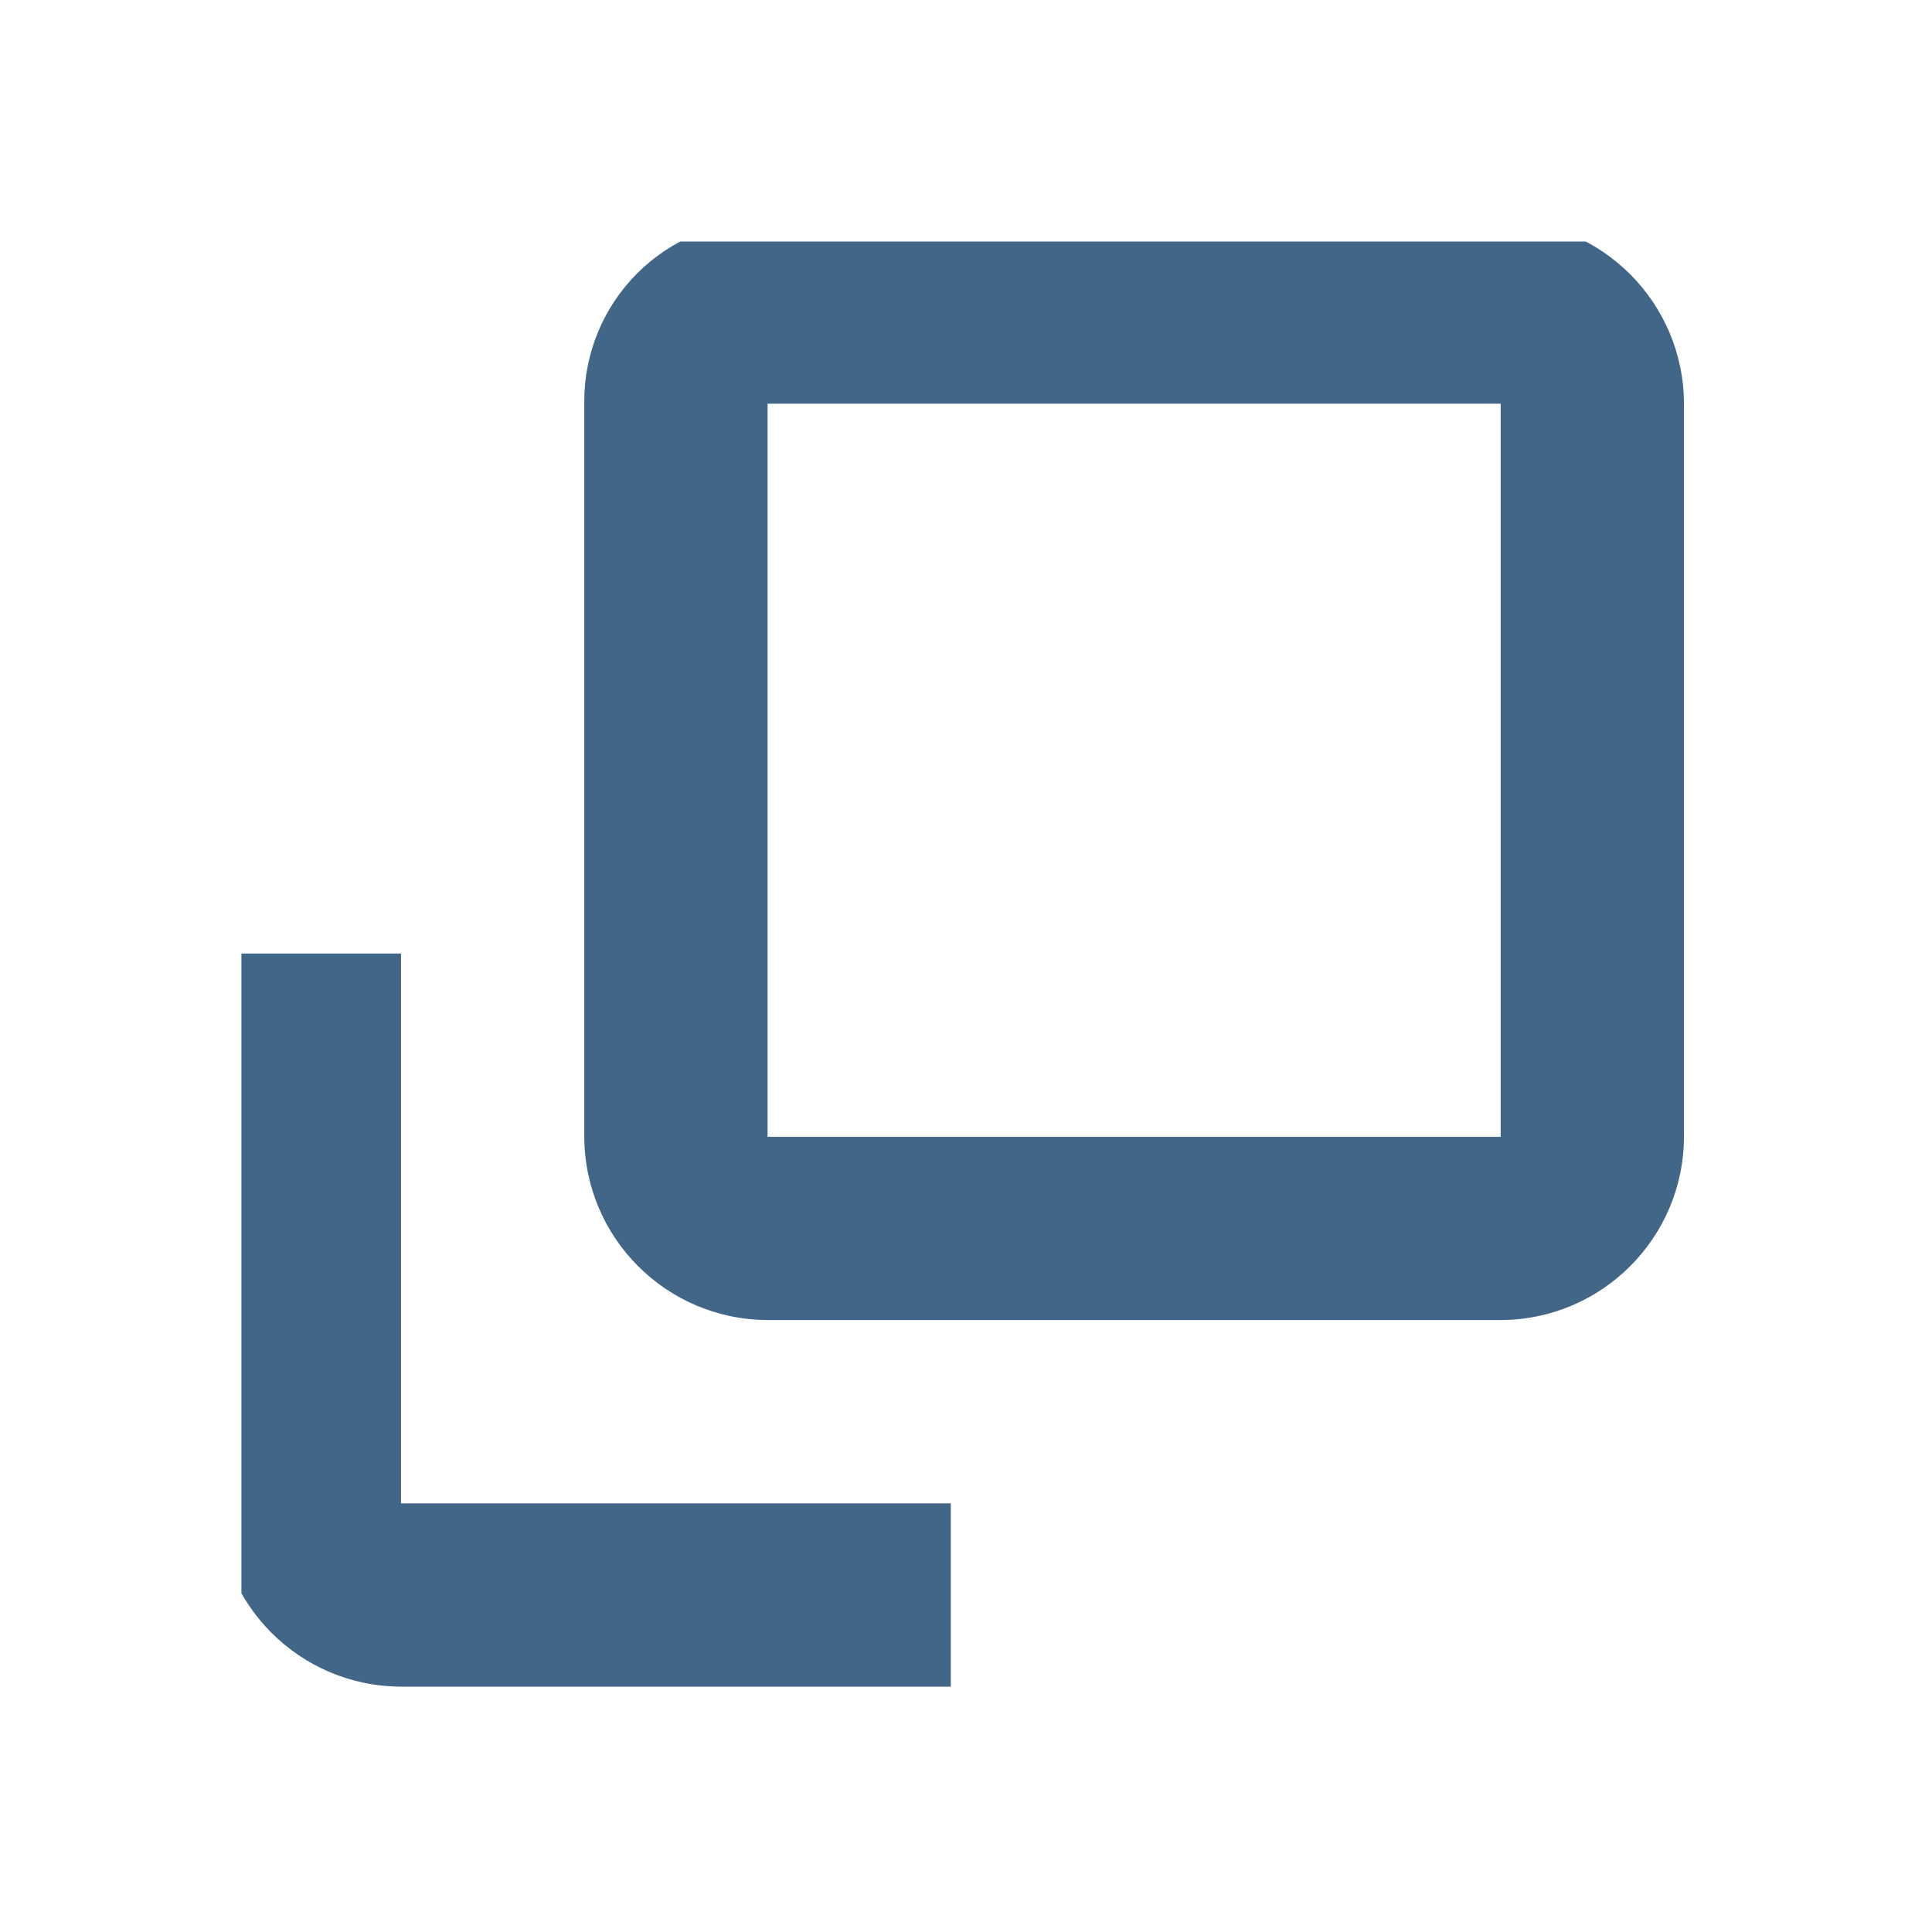
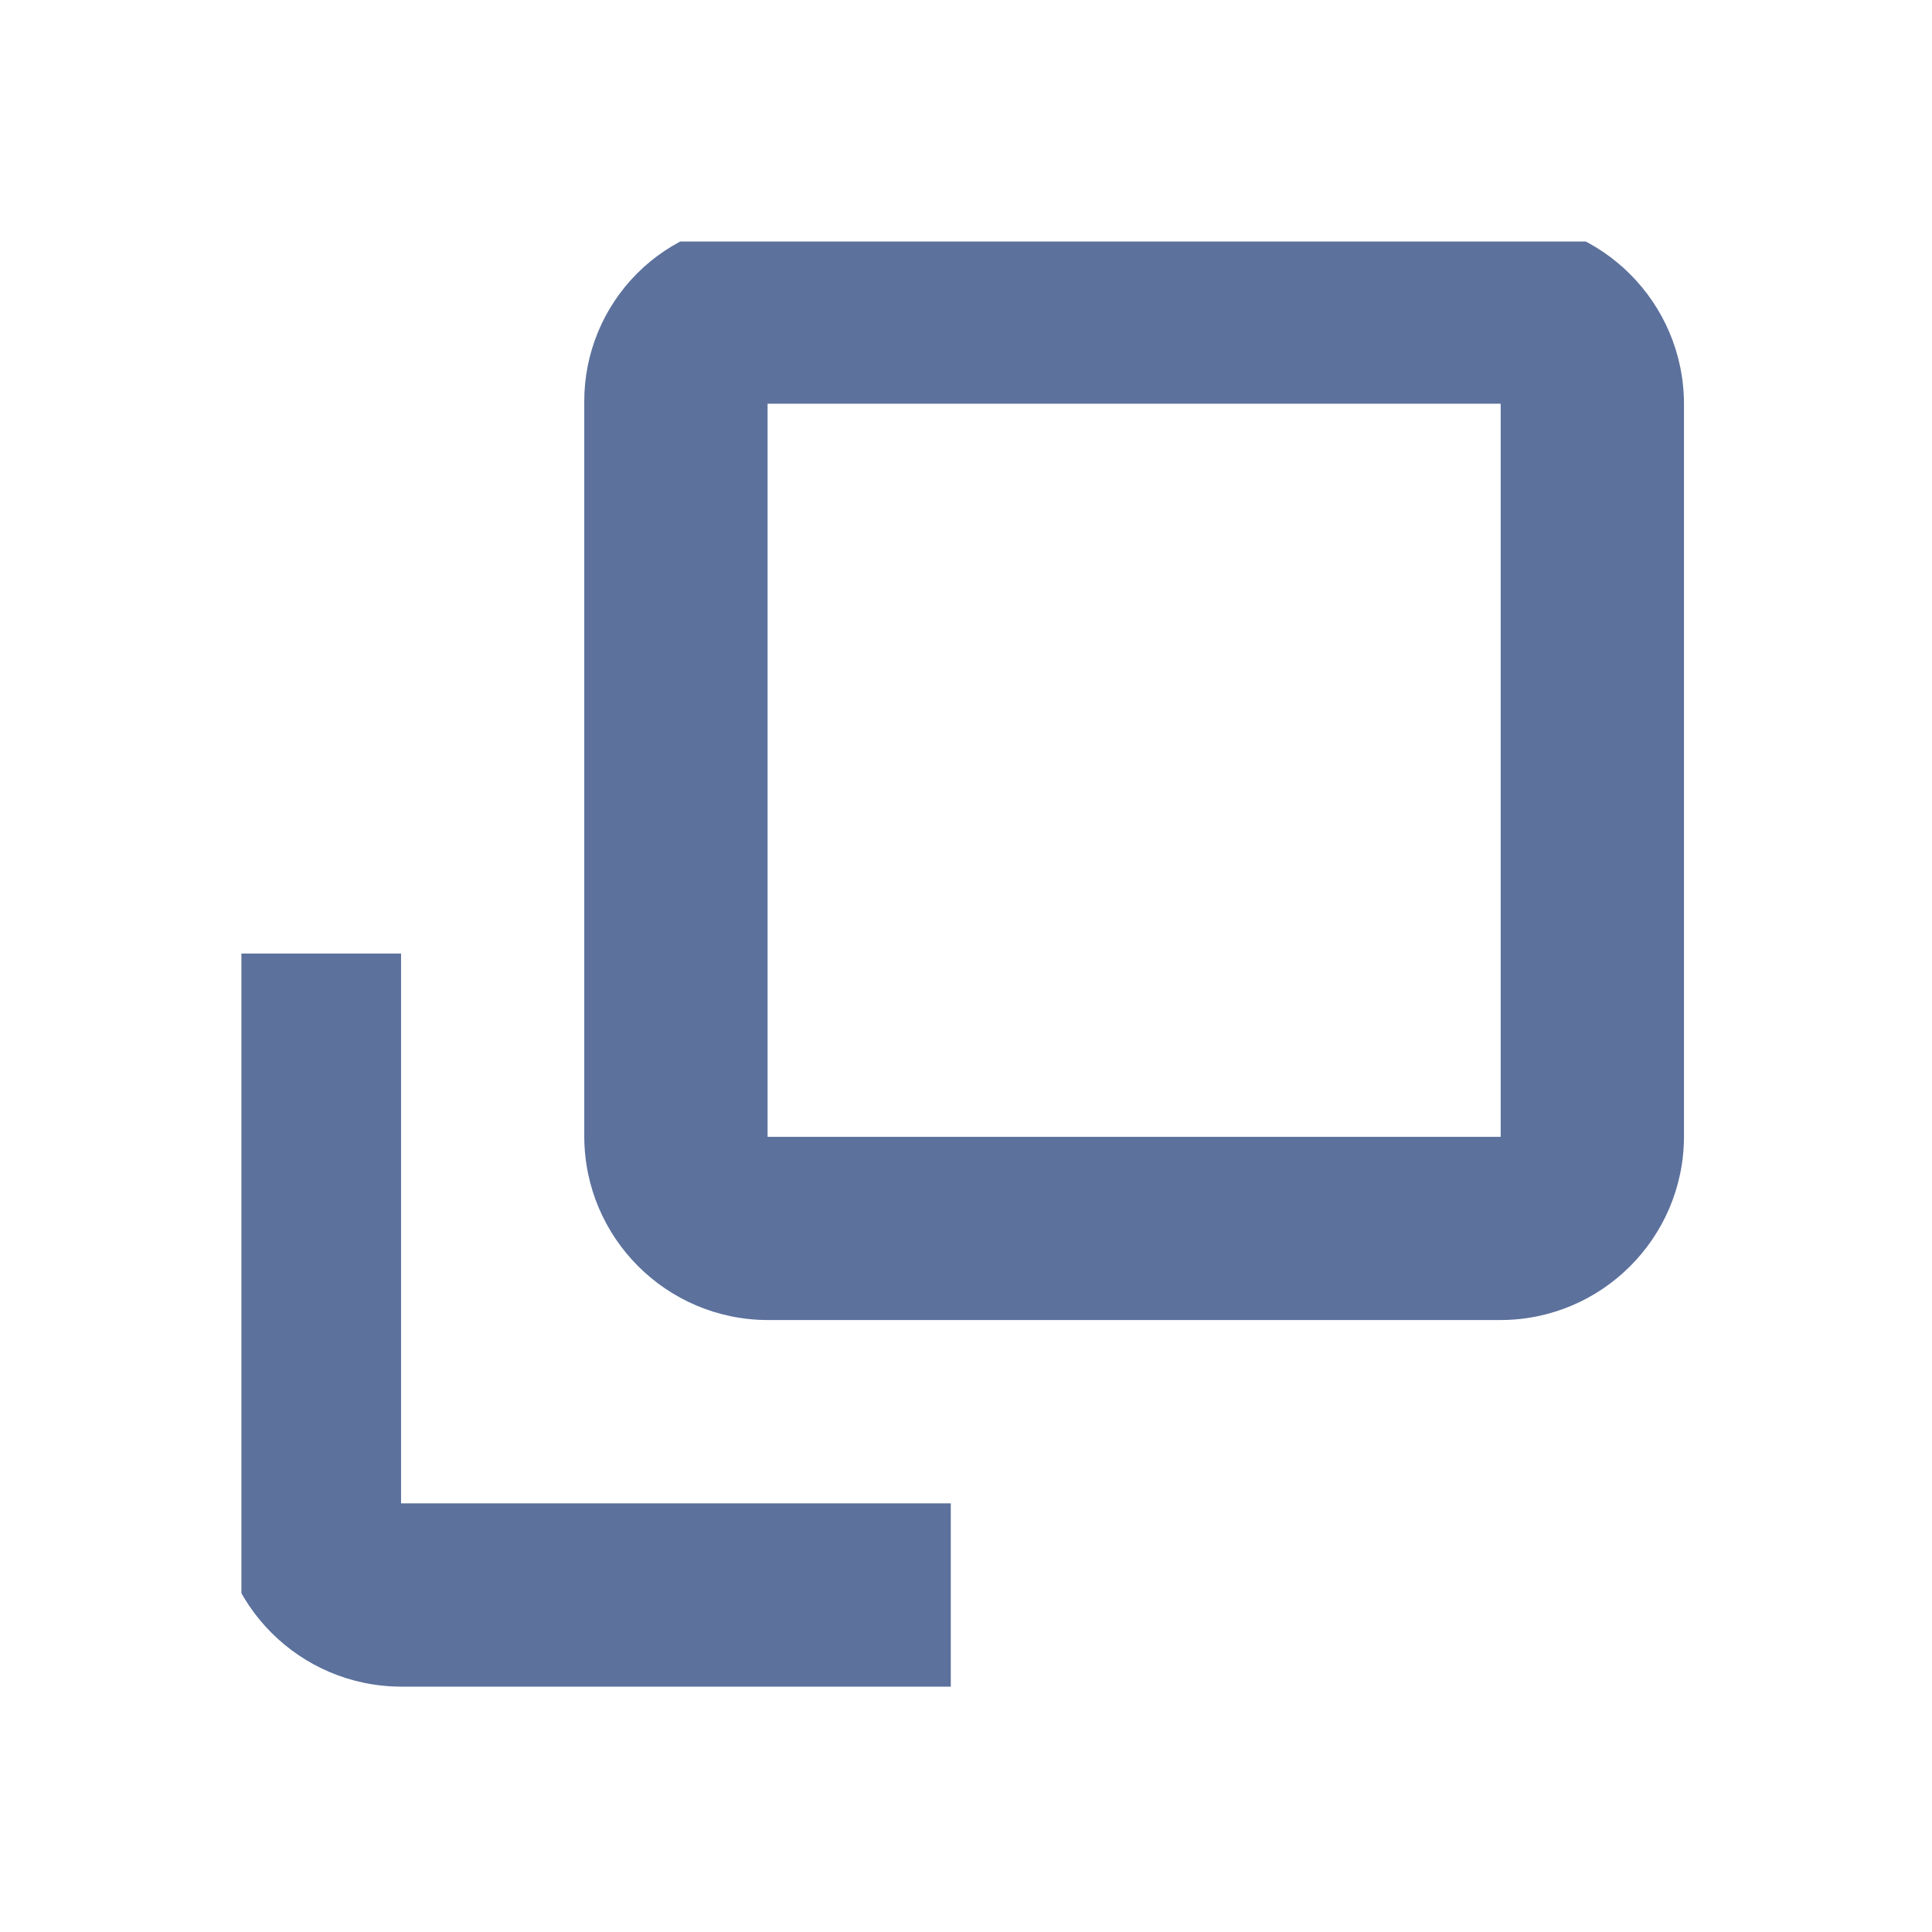
<svg xmlns="http://www.w3.org/2000/svg" width="24" height="24" viewBox="0 0 24 24">
  <defs>
    <clipPath id="clip-path">
-       <rect id="Rectangle_258" data-name="Rectangle 258" width="18" height="18" transform="translate(0.262 0.262)" fill="#426687" />
+       <rect id="Rectangle_258" data-name="Rectangle 258" width="18" height="18" transform="translate(0.262 0.262)" fill="#5c719c" />
    </clipPath>
  </defs>
  <g id="ic-layer" transform="translate(-47 -99)">
    <g id="Group_11" data-name="Group 11" transform="translate(49.711 101.738)">
      <g id="Group_10" data-name="Group 10" transform="translate(0.026 0)" clip-path="url(#clip-path)">
-         <path id="Path_638" data-name="Path 638" d="M15.938,0H6.808A2.245,2.245,0,0,0,4.554,2.254v9.13A2.284,2.284,0,0,0,6.831,13.66h9.107a2.283,2.283,0,0,0,2.277-2.277V2.277A2.283,2.283,0,0,0,15.938,0m0,11.384H6.831V2.277h9.107ZM2.278,9.107H0v6.83a2.283,2.283,0,0,0,2.277,2.277h6.83V15.937H2.278Z" transform="translate(-0.033 0)" fill="#426687" />
+         <path id="Path_638" data-name="Path 638" d="M15.938,0H6.808A2.245,2.245,0,0,0,4.554,2.254v9.13A2.284,2.284,0,0,0,6.831,13.66h9.107a2.283,2.283,0,0,0,2.277-2.277V2.277A2.283,2.283,0,0,0,15.938,0m0,11.384H6.831V2.277h9.107ZM2.278,9.107H0v6.83a2.283,2.283,0,0,0,2.277,2.277h6.83V15.937H2.278Z" transform="translate(-0.033 0)" fill="#5c719c" />
      </g>
    </g>
    <rect id="Rectangle_260" data-name="Rectangle 260" width="24" height="24" transform="translate(47 99)" fill="none" />
  </g>
</svg>
